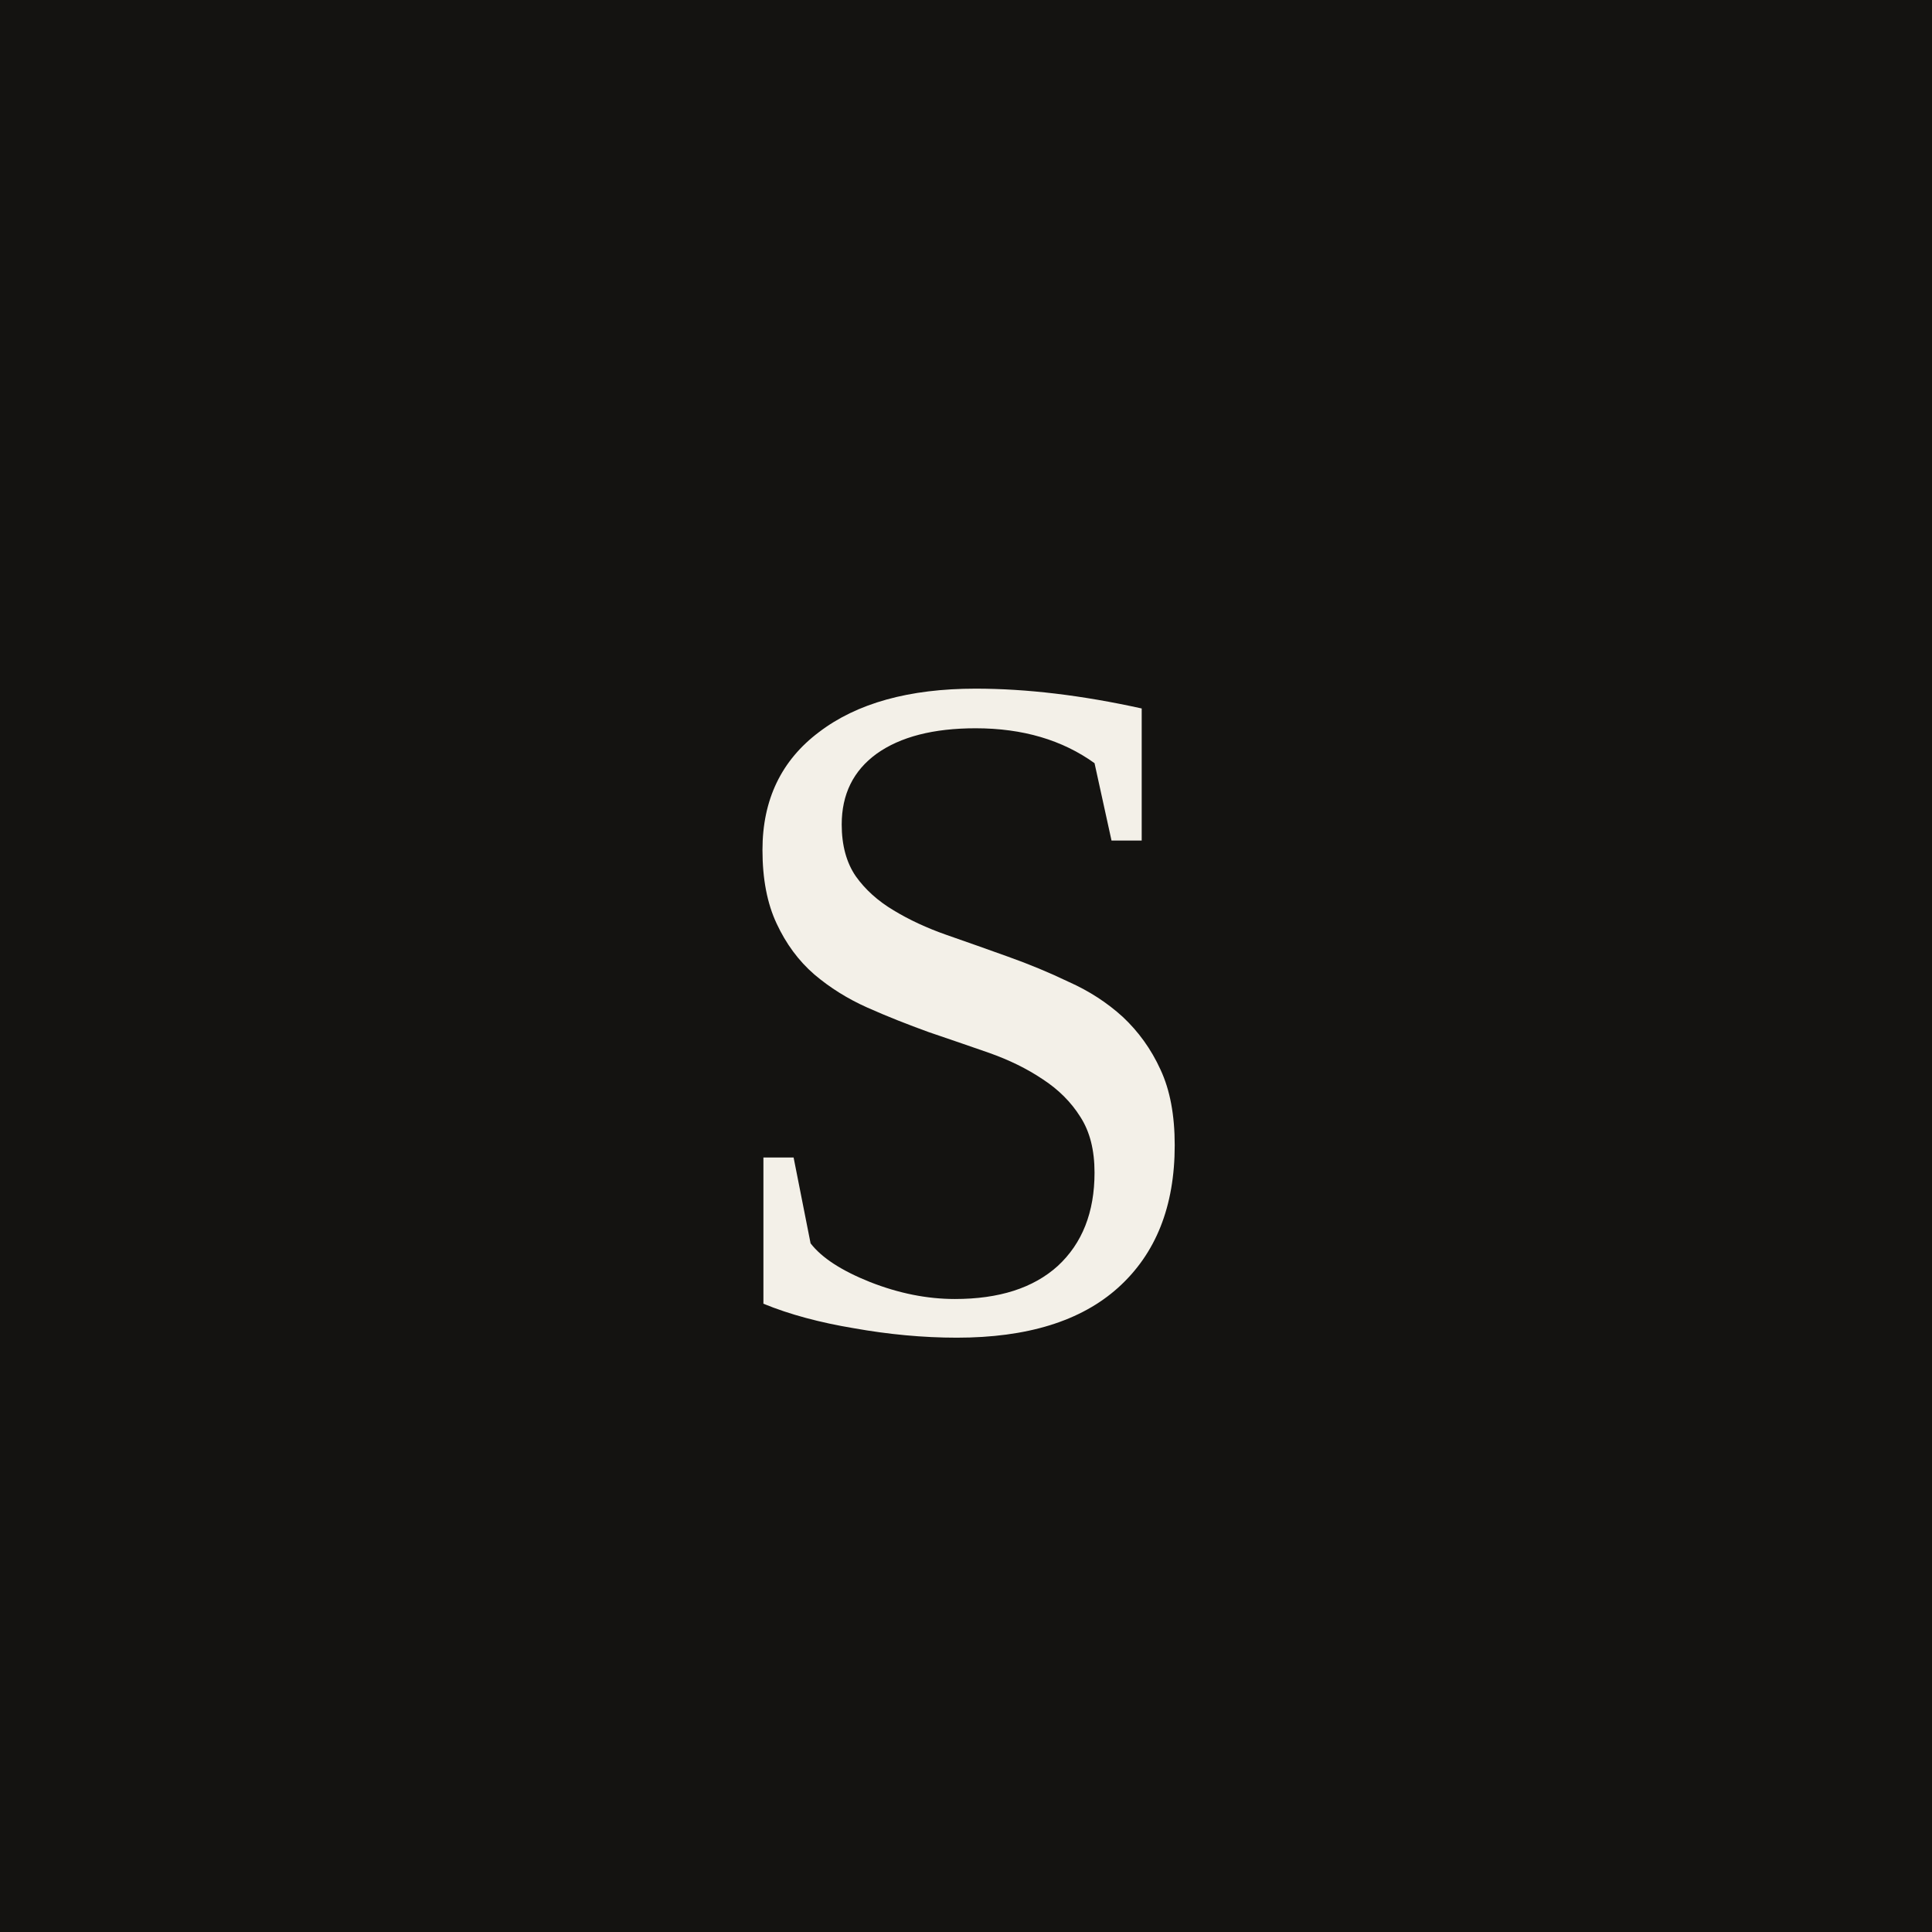
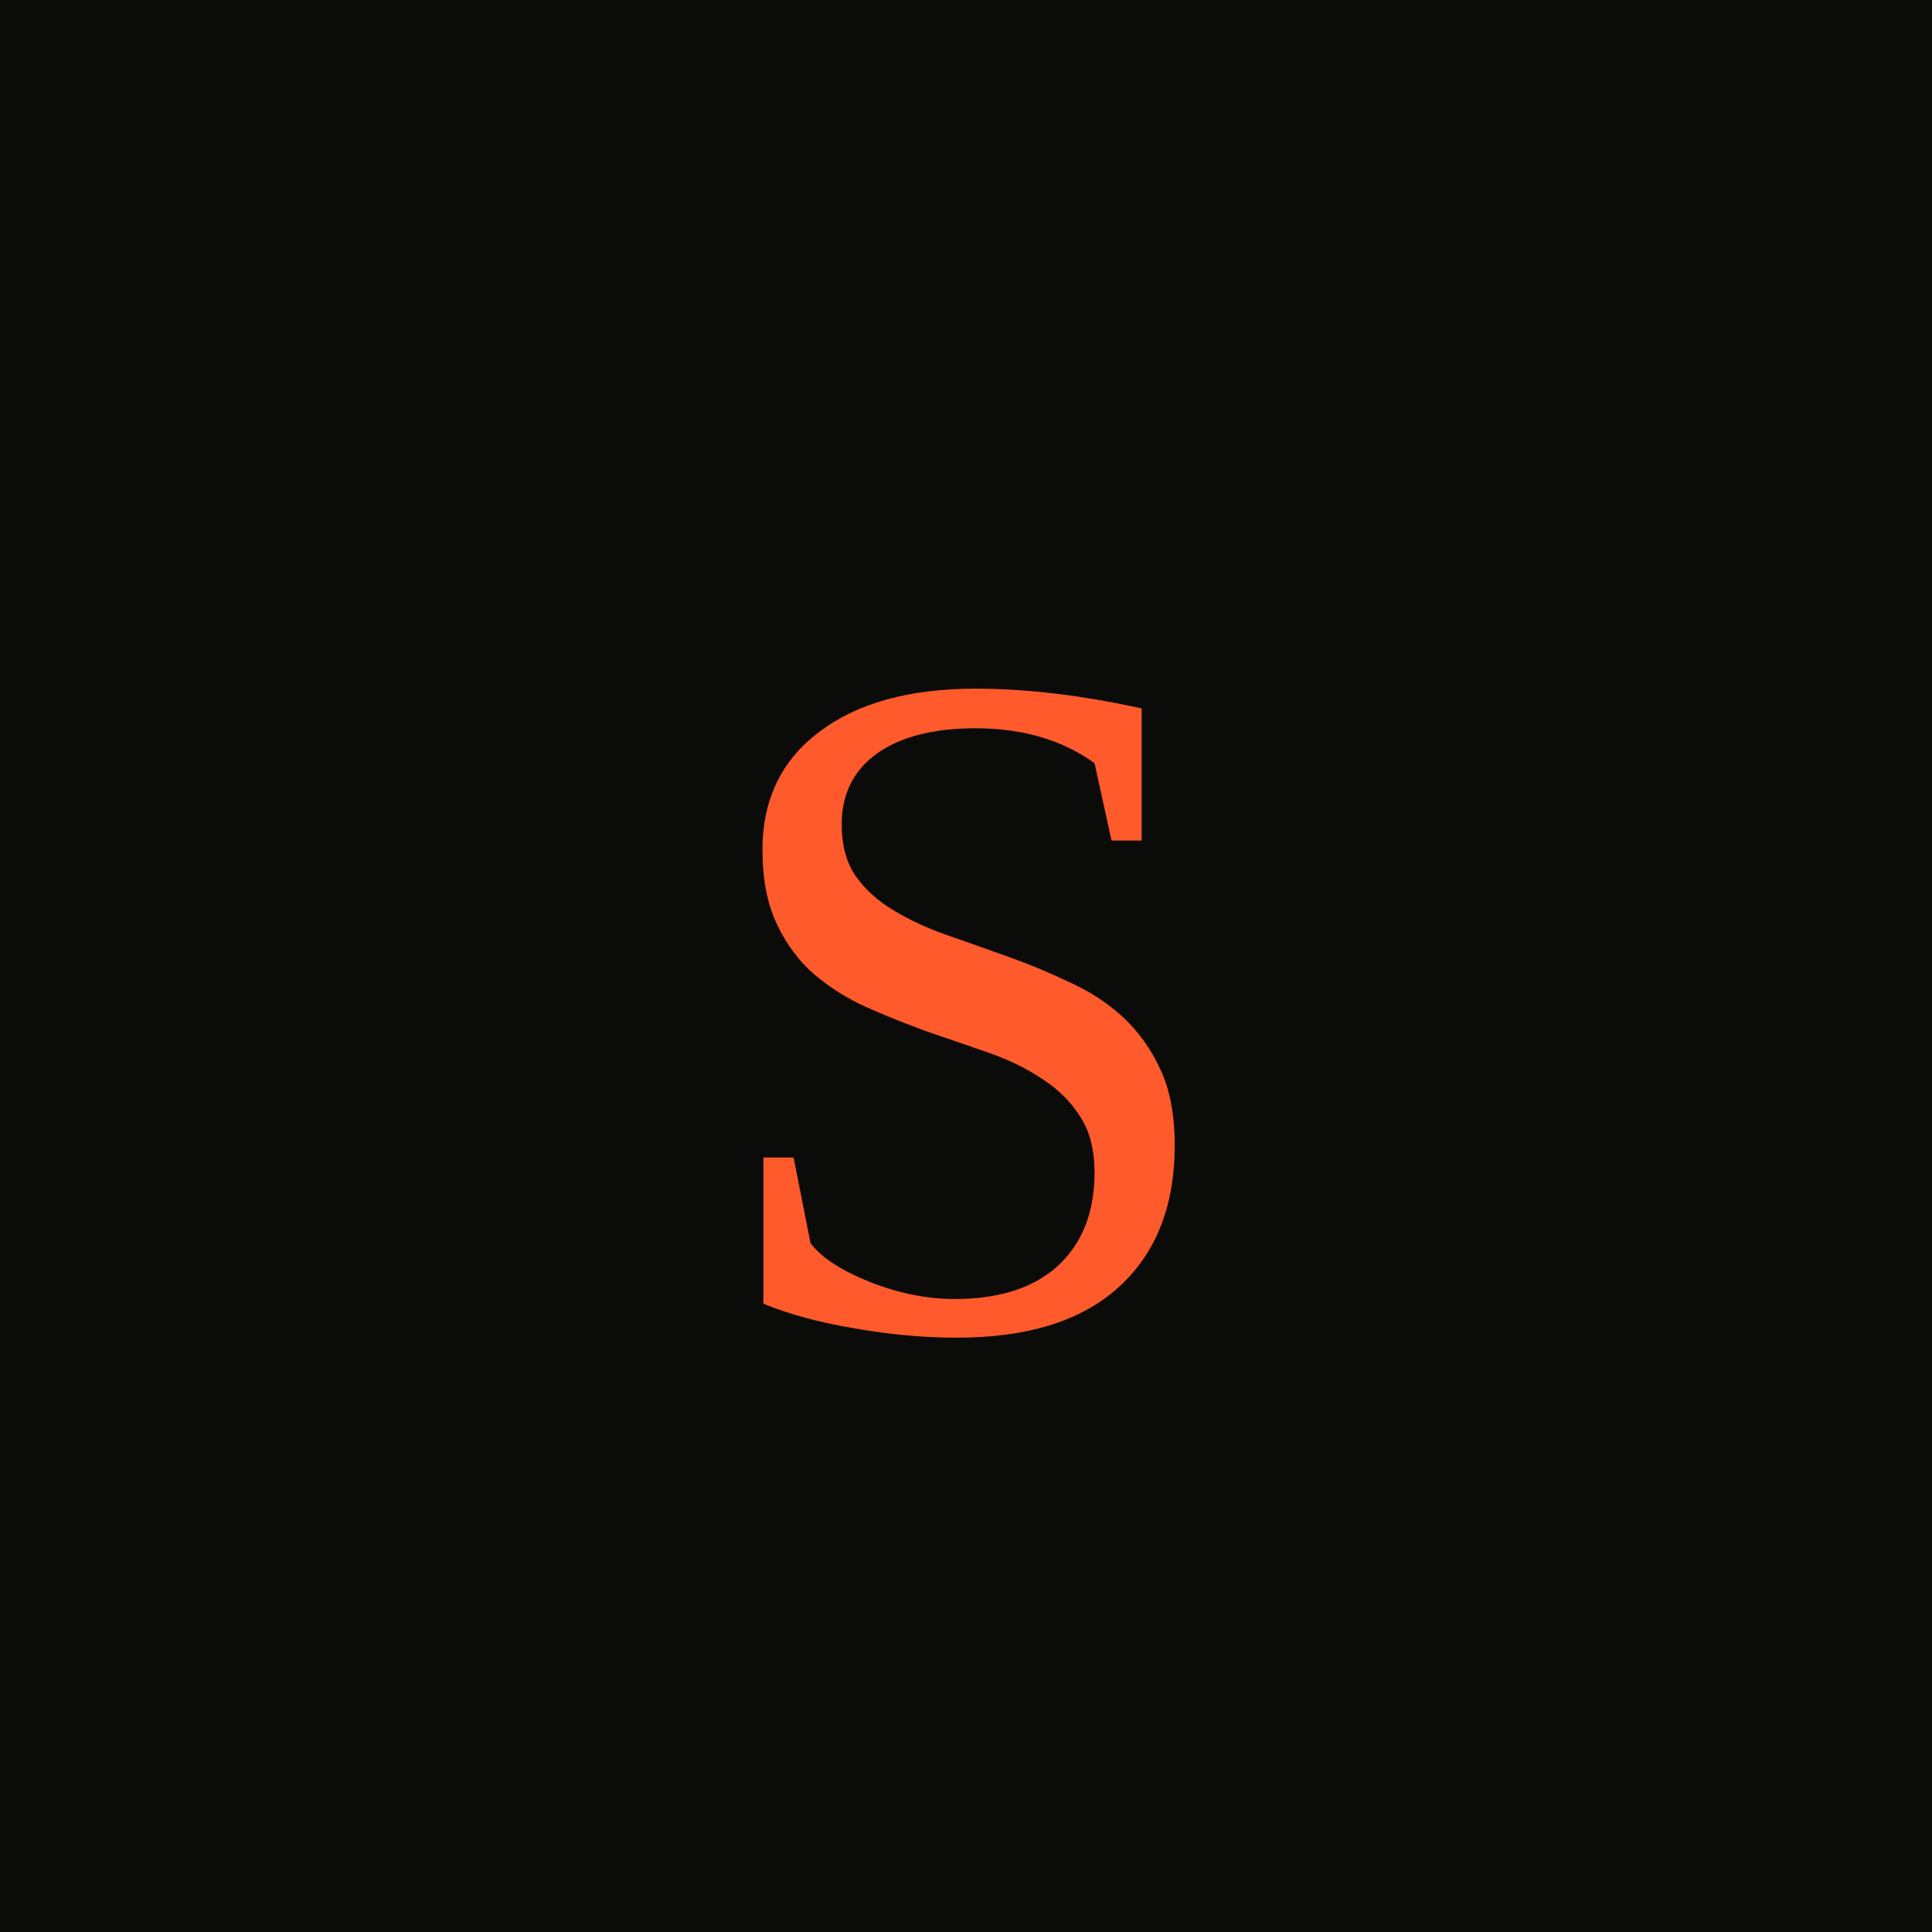
<svg xmlns="http://www.w3.org/2000/svg" viewBox="0 0 32 32" role="img" aria-label="Shreyansh Patil">
-   <rect width="32" height="32" fill="#141311" />
-   <text x="16" y="22" text-anchor="middle" font-family="Georgia, 'Times New Roman', serif" font-size="16" fill="#f3f0e8">S</text>
+   <rect width="32" height="32" fill="#0b0b0a" />
+   <text x="16" y="22" text-anchor="middle" font-family="Georgia, 'Times New Roman', serif" font-size="16" fill="#ff5a2b">S</text>
</svg>
